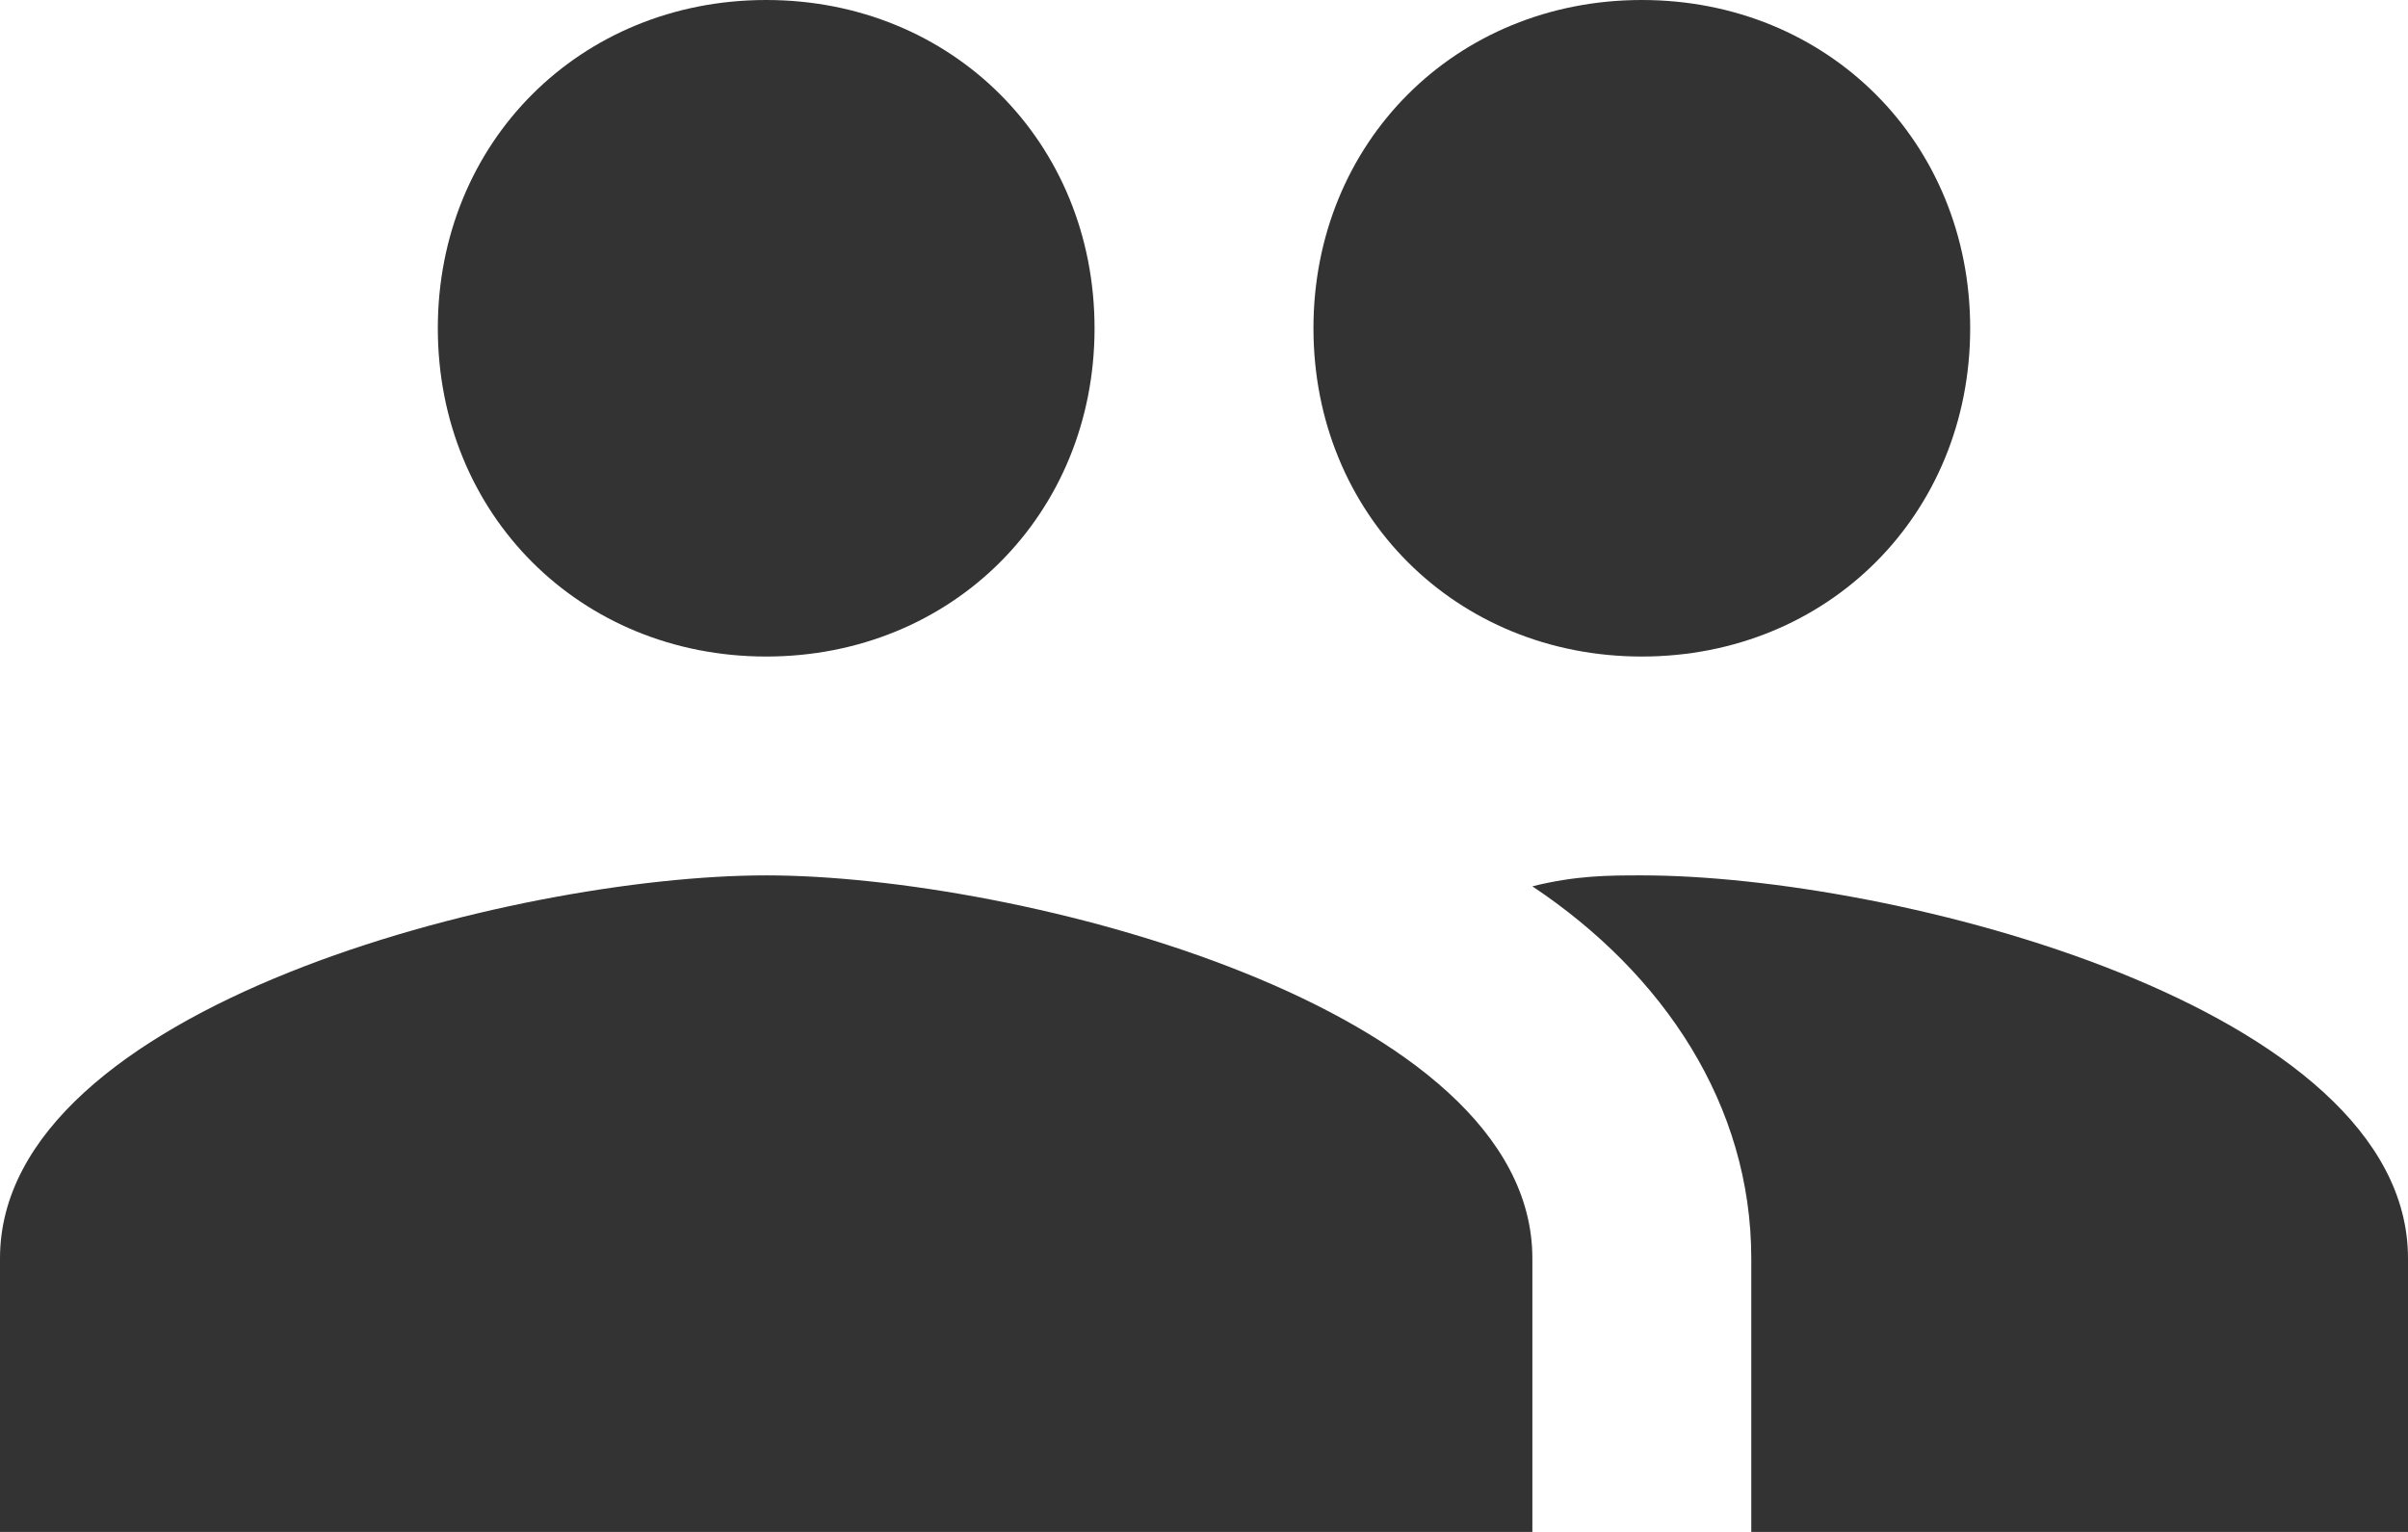
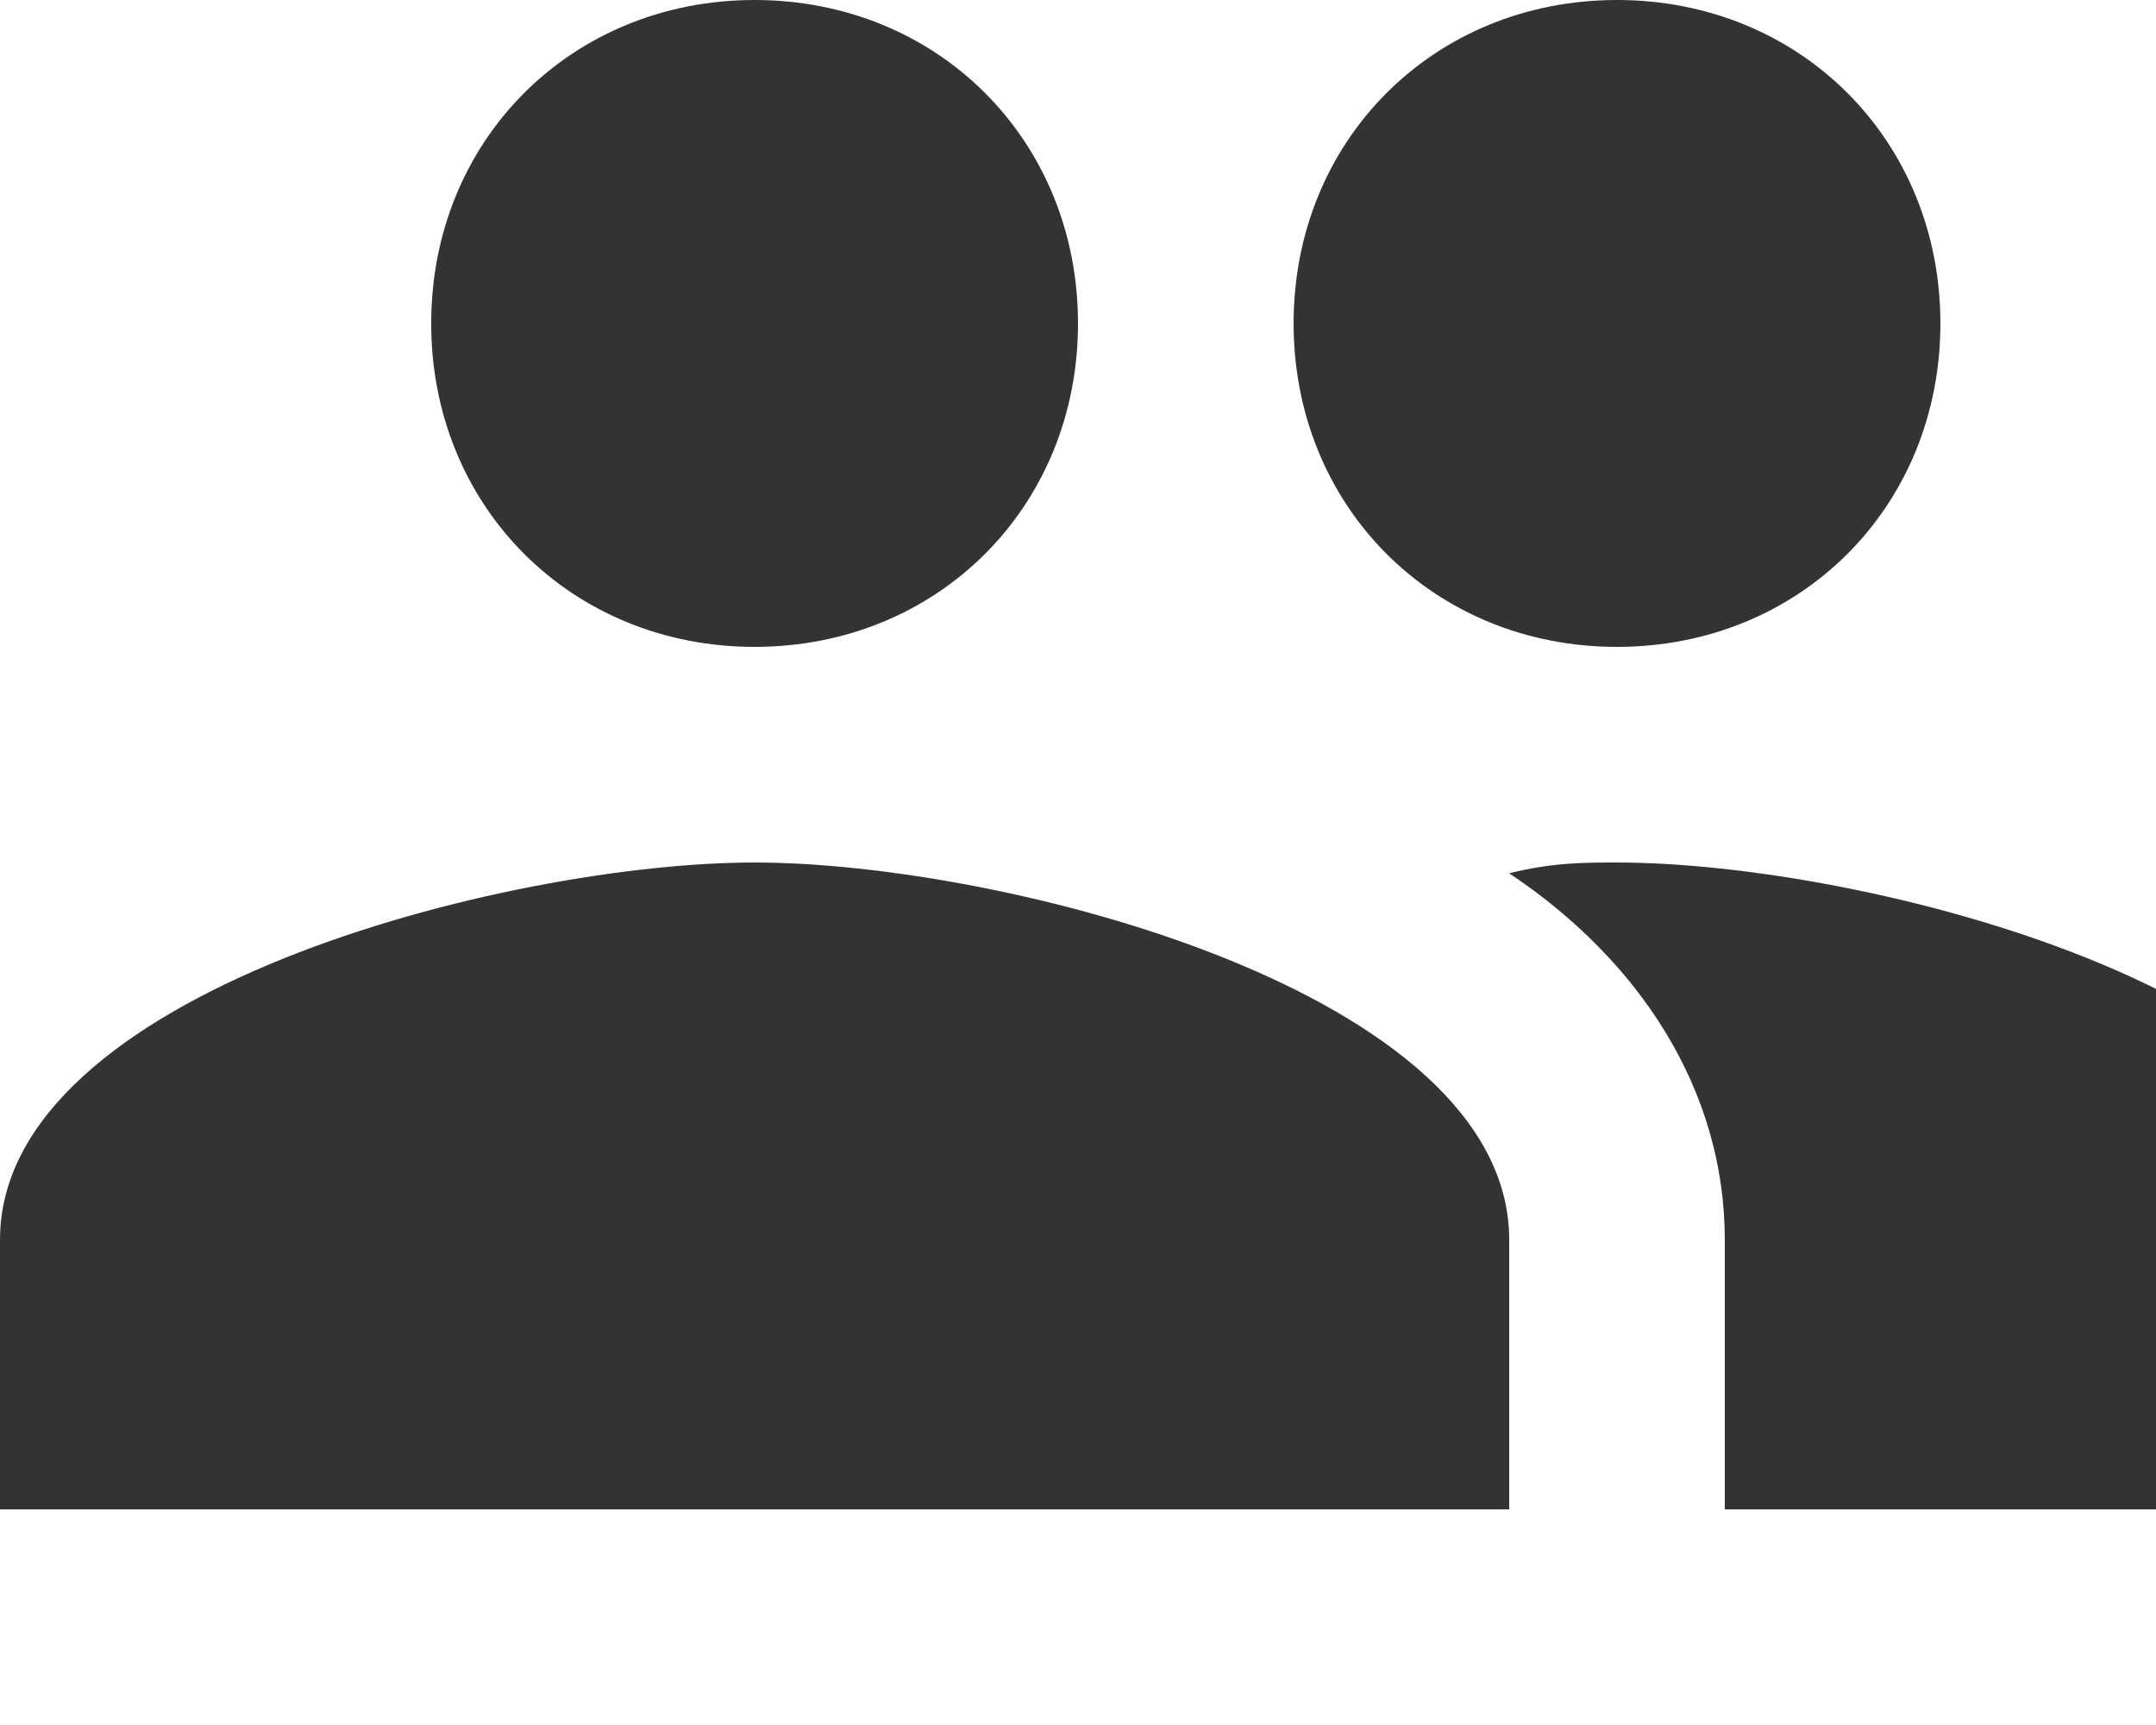
- <svg xmlns="http://www.w3.org/2000/svg" version="1.1" id="Layer_1" x="0px" y="0px" viewBox="0 0 22 14" style="enable-background:new 0 0 22 14;" xml:space="preserve">
+ <svg xmlns="http://www.w3.org/2000/svg" version="1.1" id="Layer_1" x="0px" y="0px" viewBox="0 0 20 16" style="enable-background:new 0 0 20 16;" xml:space="preserve">
  <style type="text/css">
	.st0{fill:#333333;}
</style>
  <path class="st0" d="M15,6c1.7,0,3-1.3,3-3s-1.3-3-3-3s-3,1.3-3,3S13.3,6,15,6z M7,6c1.7,0,3-1.3,3-3S8.7,0,7,0S4,1.3,4,3S5.3,6,7,6  z M7,8c-2.3,0-7,1.2-7,3.5V14h14v-2.5C14,9.2,9.3,8,7,8z M15,8c-0.3,0-0.6,0-1,0.1c1.2,0.8,2,2,2,3.4V14h6v-2.5C22,9.2,17.3,8,15,8z  " />
</svg>
